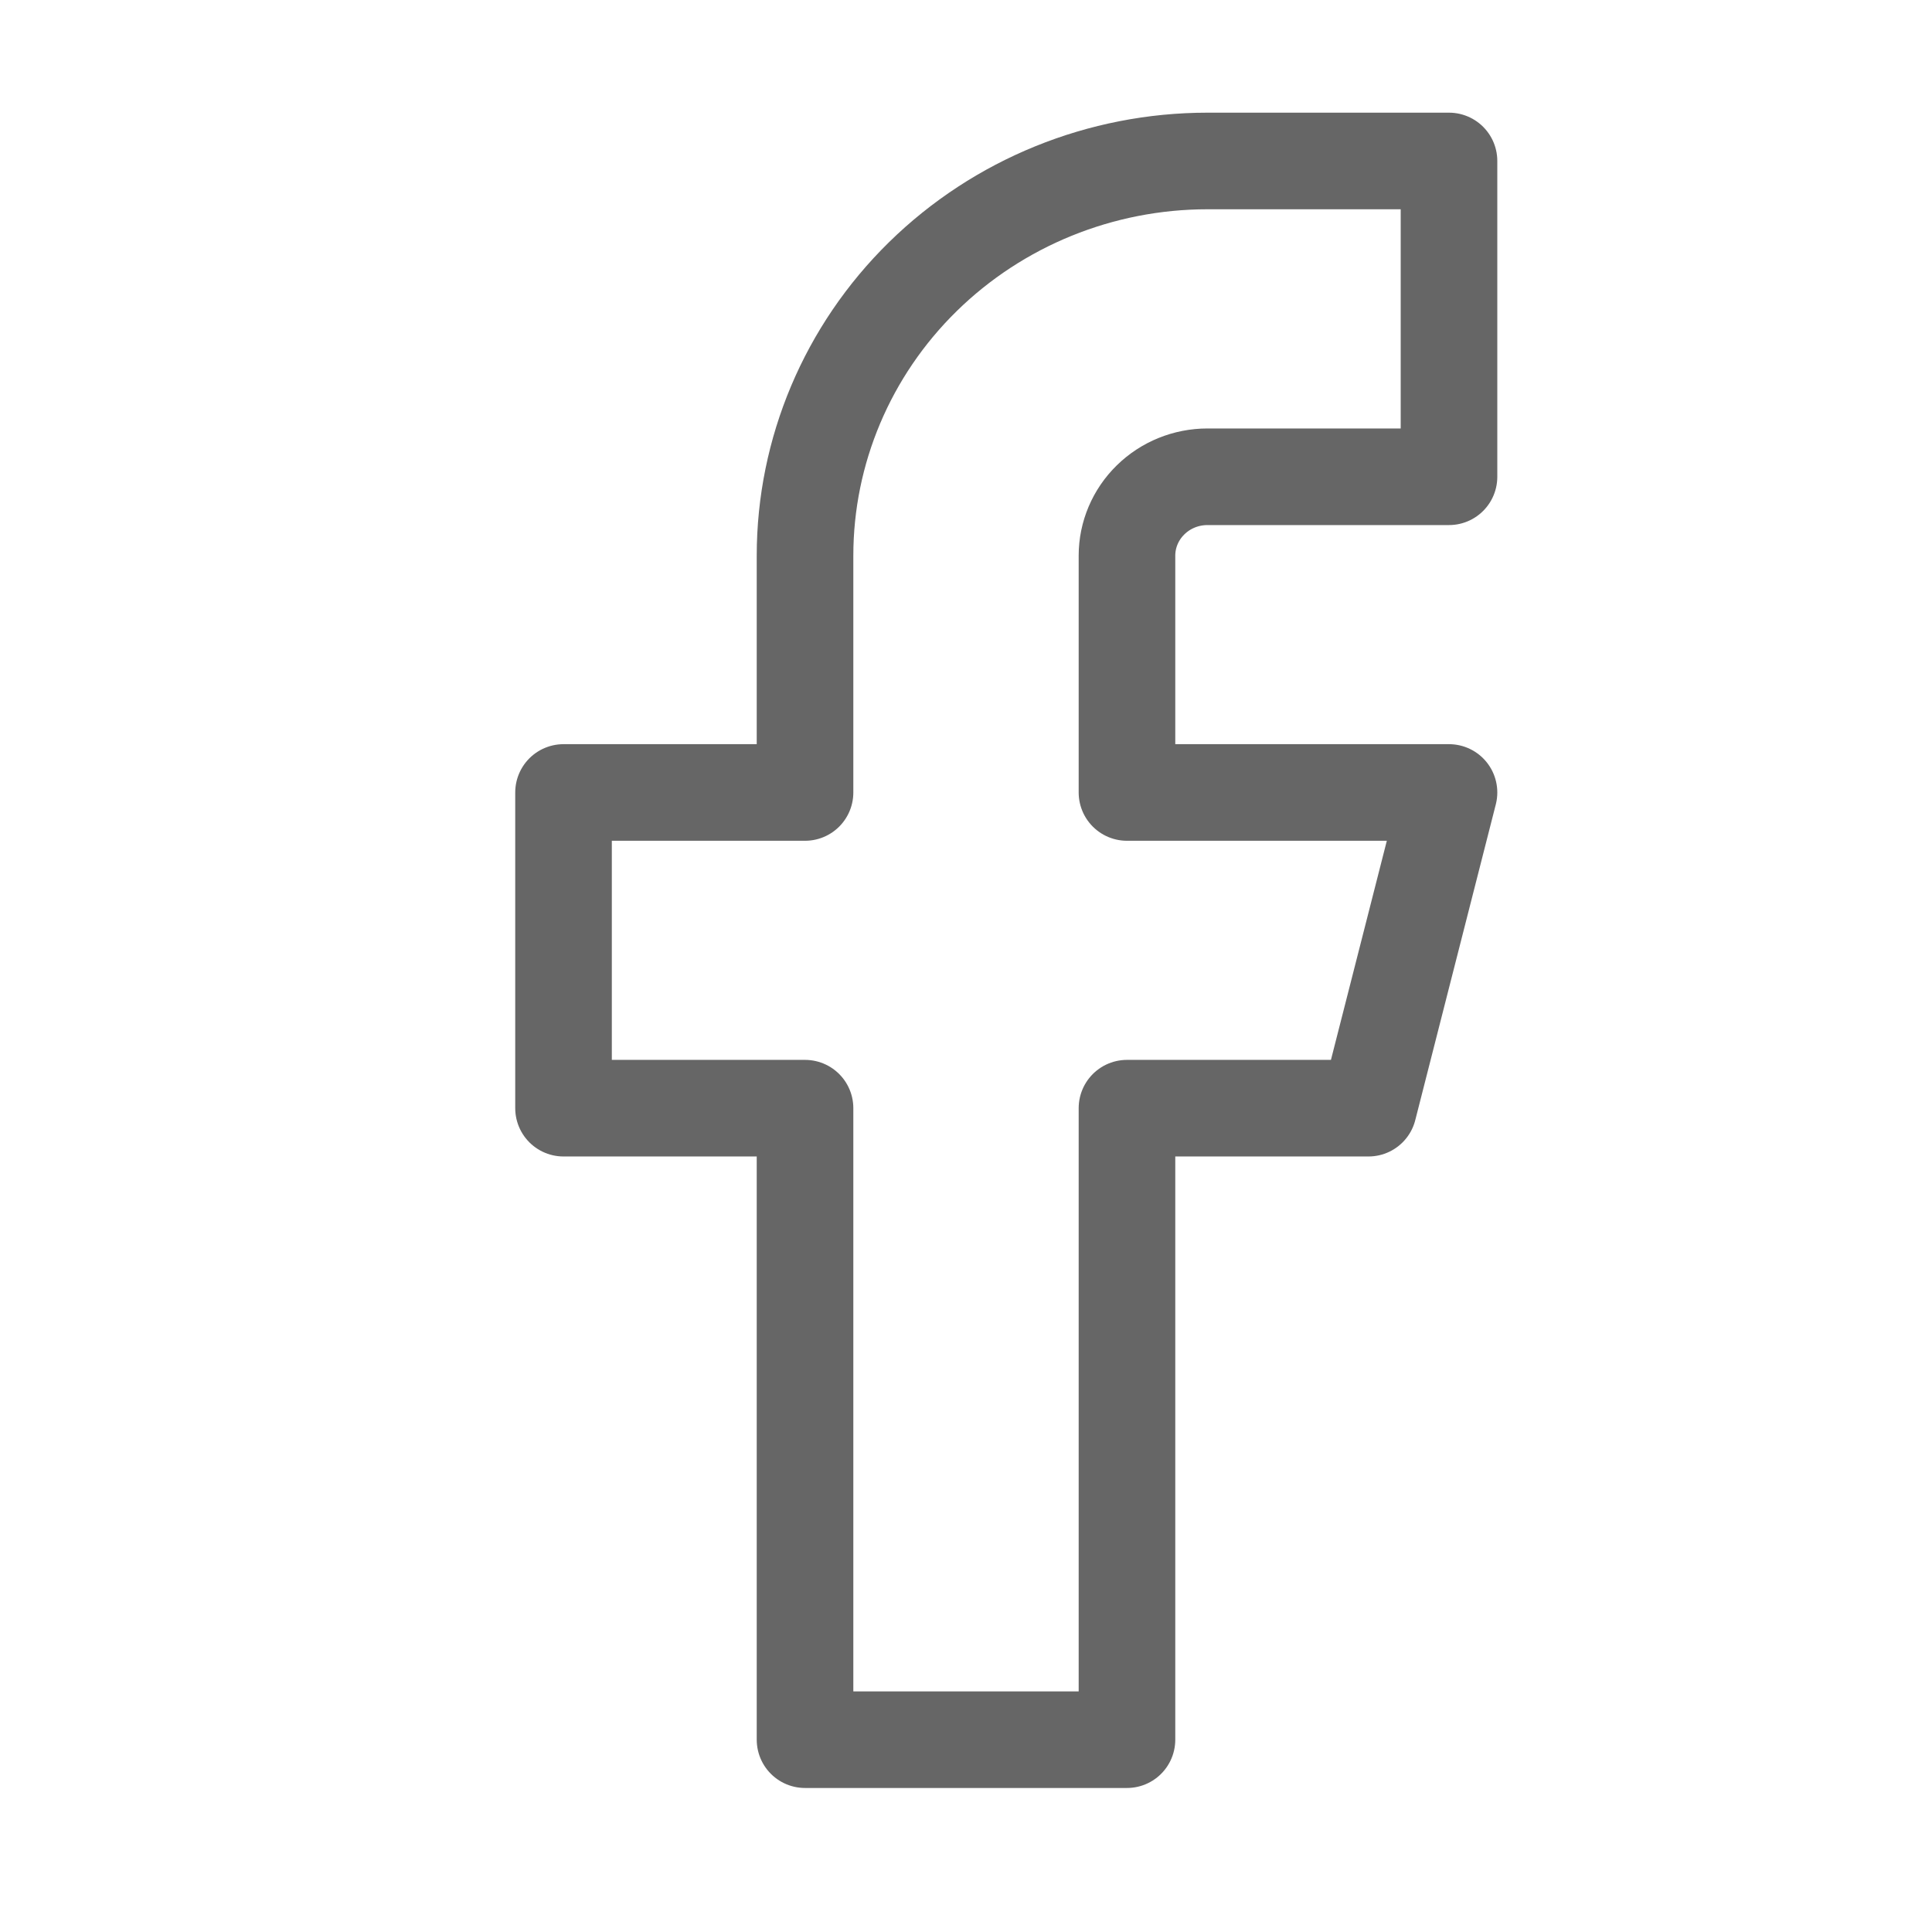
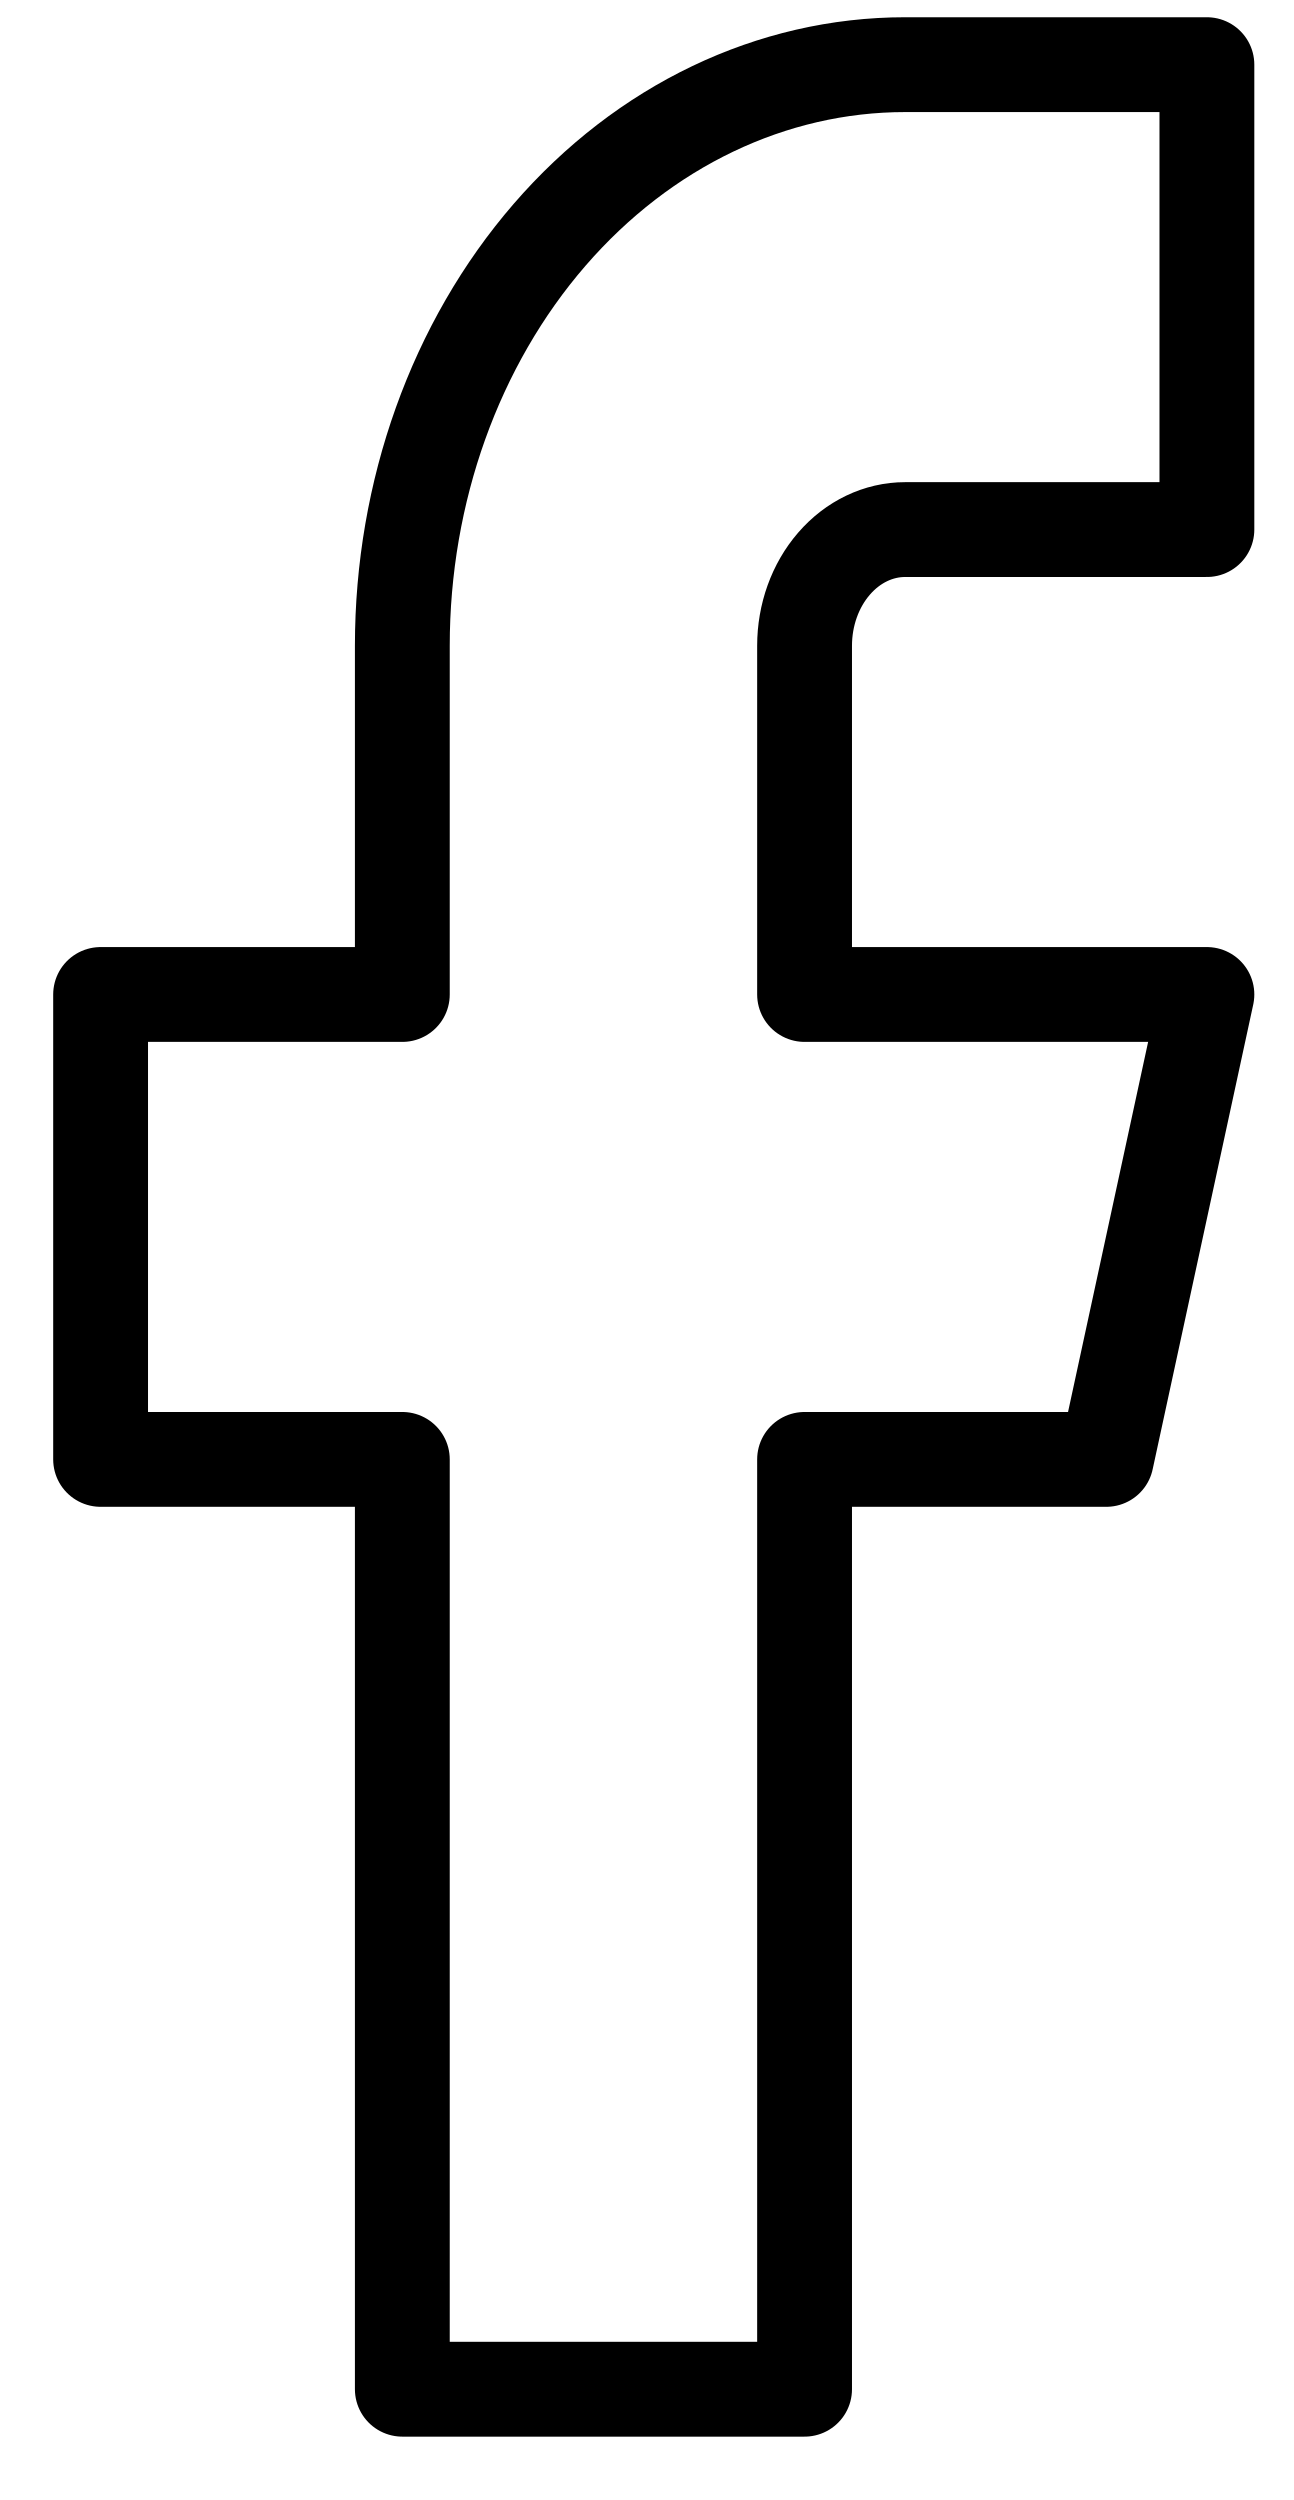
- <svg xmlns="http://www.w3.org/2000/svg" width="22" height="22" viewBox="0 0 22 22" fill="none">
-   <path d="M16.5 1.833H13.75C12.534 1.833 11.369 2.307 10.509 3.15C9.65 3.992 9.167 5.136 9.167 6.327V9.024H6.417V12.619H9.167V19.81H12.833V12.619H15.583L16.5 9.024H12.833V6.327C12.833 6.089 12.93 5.86 13.102 5.692C13.274 5.523 13.507 5.429 13.75 5.429H16.5V1.833Z" stroke="#666666" stroke-width="1.1" stroke-linecap="round" stroke-linejoin="round" />
+ <svg xmlns="http://www.w3.org/2000/svg" width="15" height="29" viewBox="0 0 15 29" fill="none">
+   <path d="M14 0.75H10.5C8.953 0.75 7.469 1.46 6.375 2.724C5.281 3.988 4.667 5.703 4.667 7.491V11.536H1.167V16.929H4.667V27.715H9.333V16.929H12.833L14 11.536H9.333V7.491C9.333 7.133 9.456 6.791 9.675 6.538C9.894 6.285 10.191 6.143 10.5 6.143H14V0.75Z" stroke="currentColor" stroke-width="1.1" stroke-linecap="round" stroke-linejoin="round" />
</svg>
